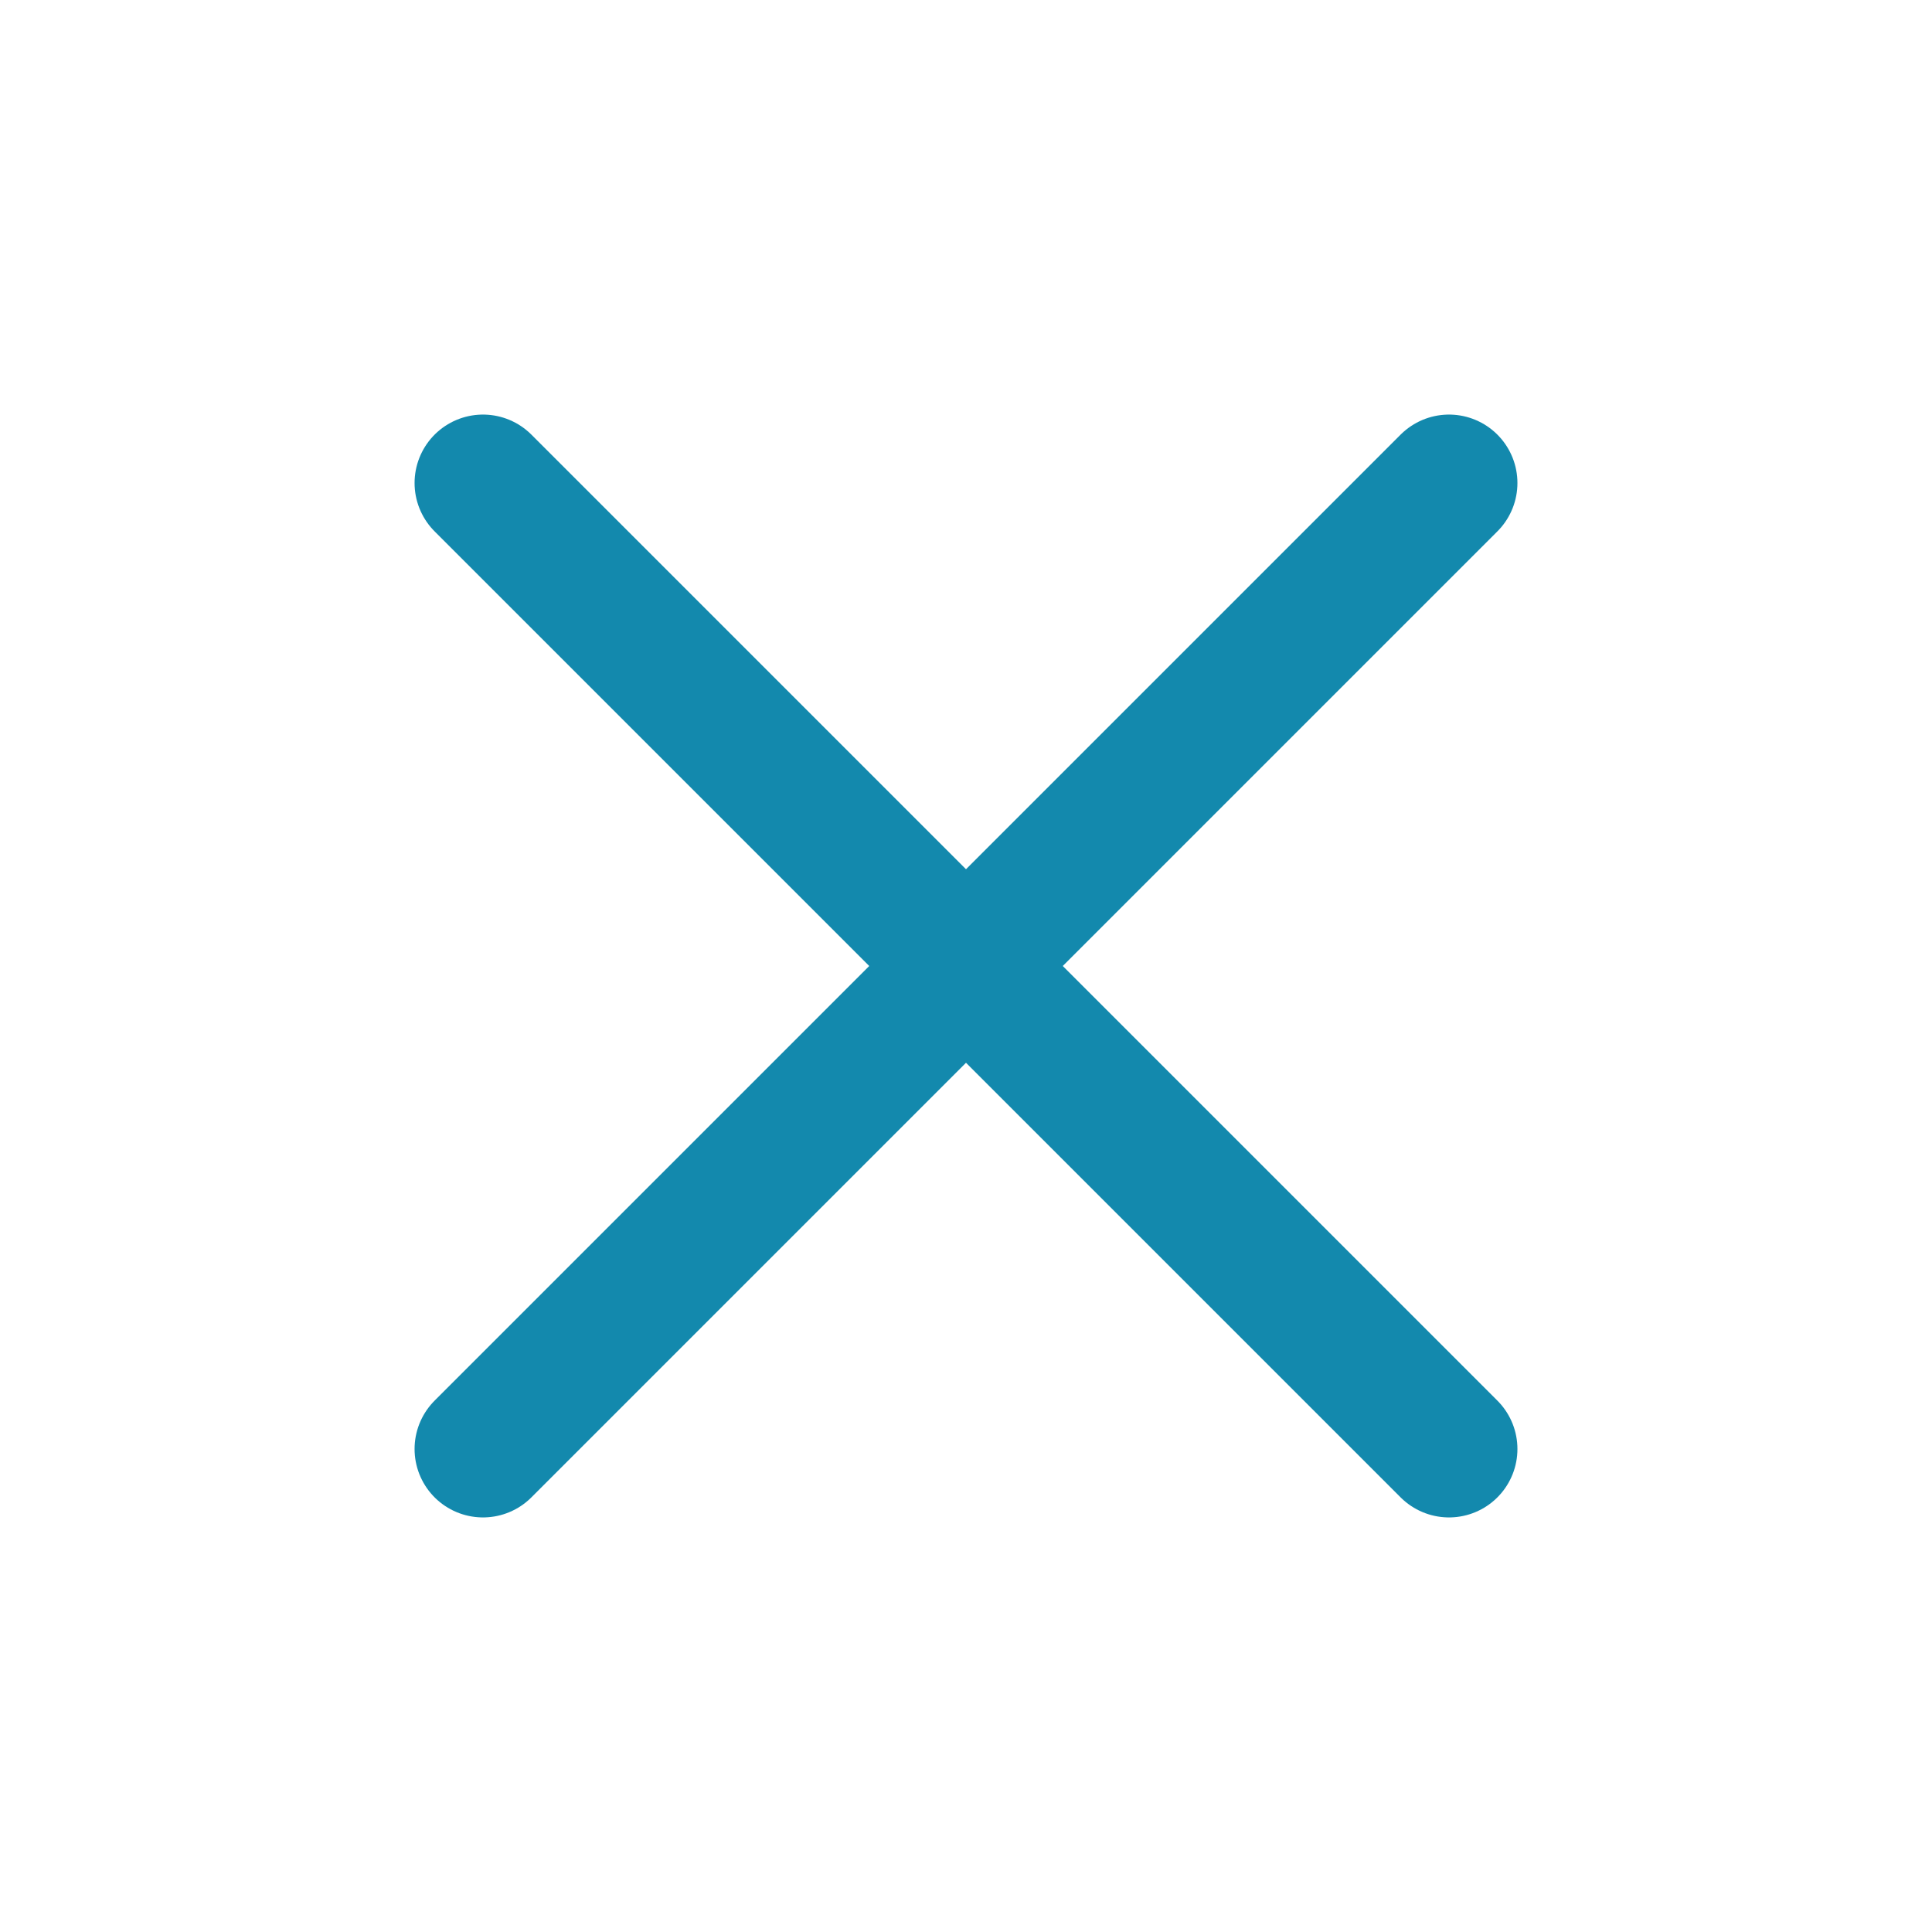
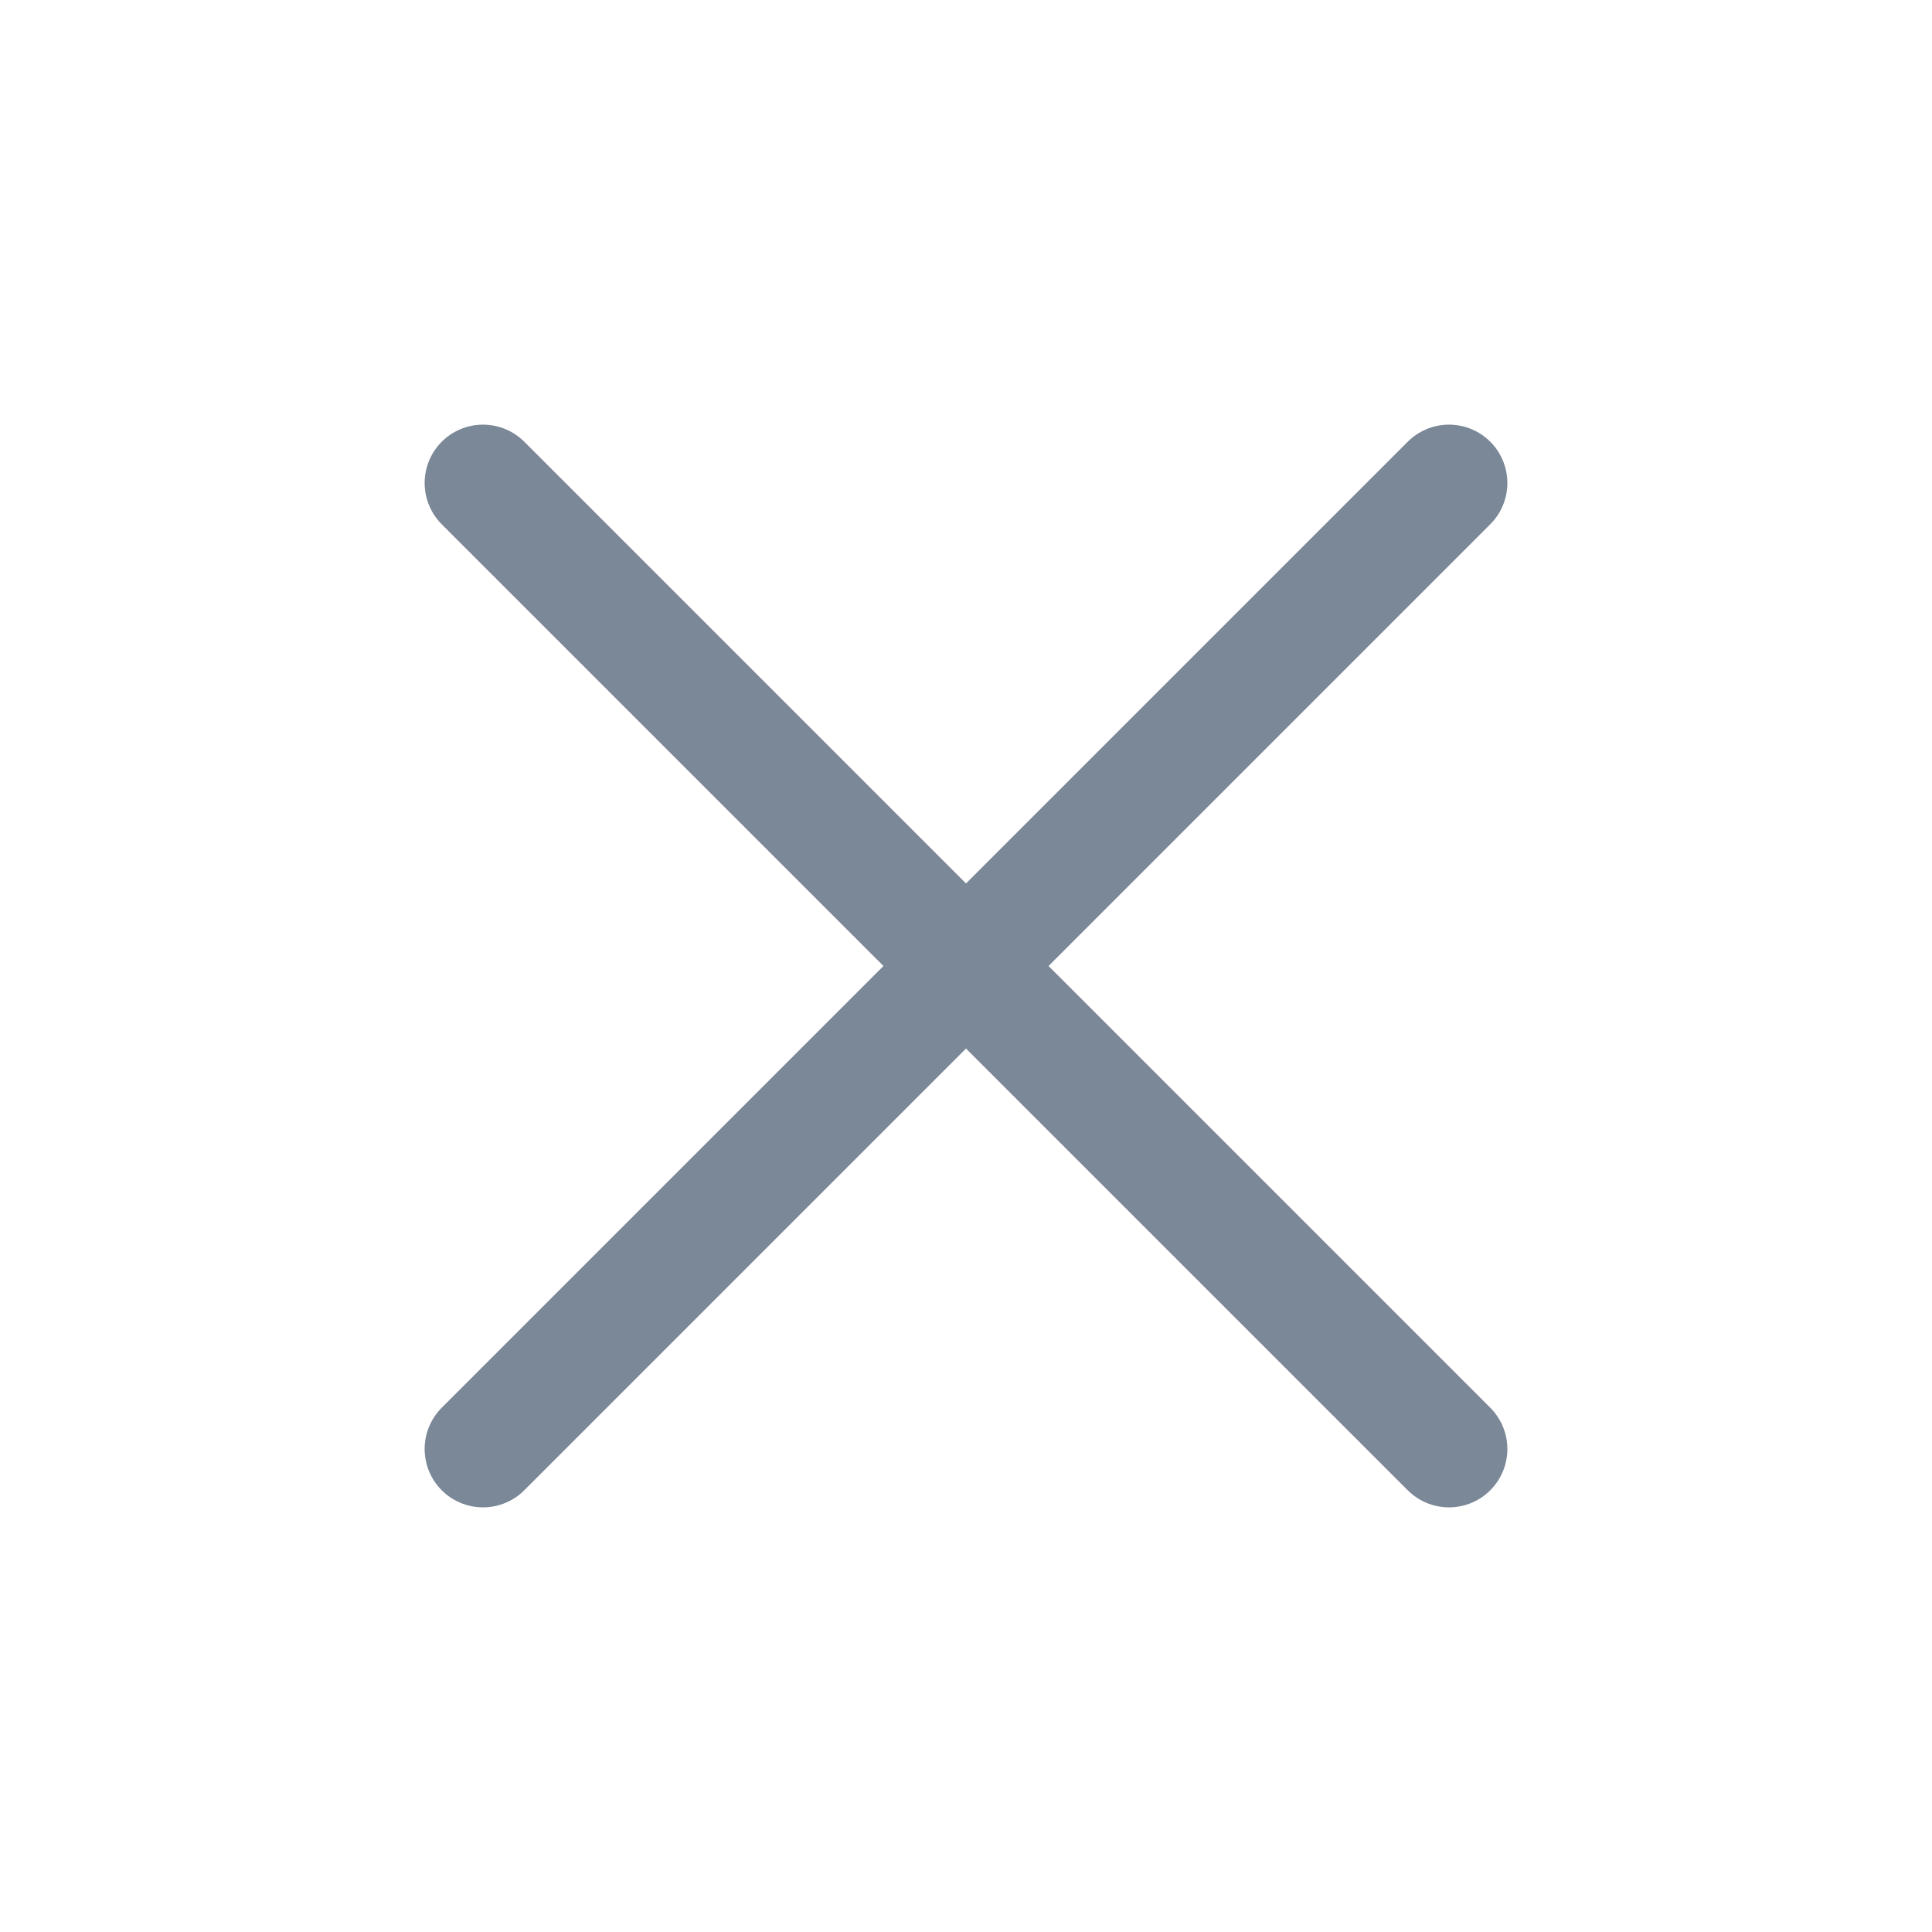
- <svg xmlns="http://www.w3.org/2000/svg" width="24" height="24" viewBox="0 0 24 24" fill="none" stroke="#1389ad" stroke-width="1.7" stroke-linecap="round" stroke-linejoin="round">
+ <svg xmlns="http://www.w3.org/2000/svg" width="24" height="24" viewBox="0 0 24 24" fill="none" stroke="#7b8897" stroke-width="1.45" stroke-linecap="round" stroke-linejoin="round">
  <path d="m6 6 12 12M18 6 6 18" />
</svg>
